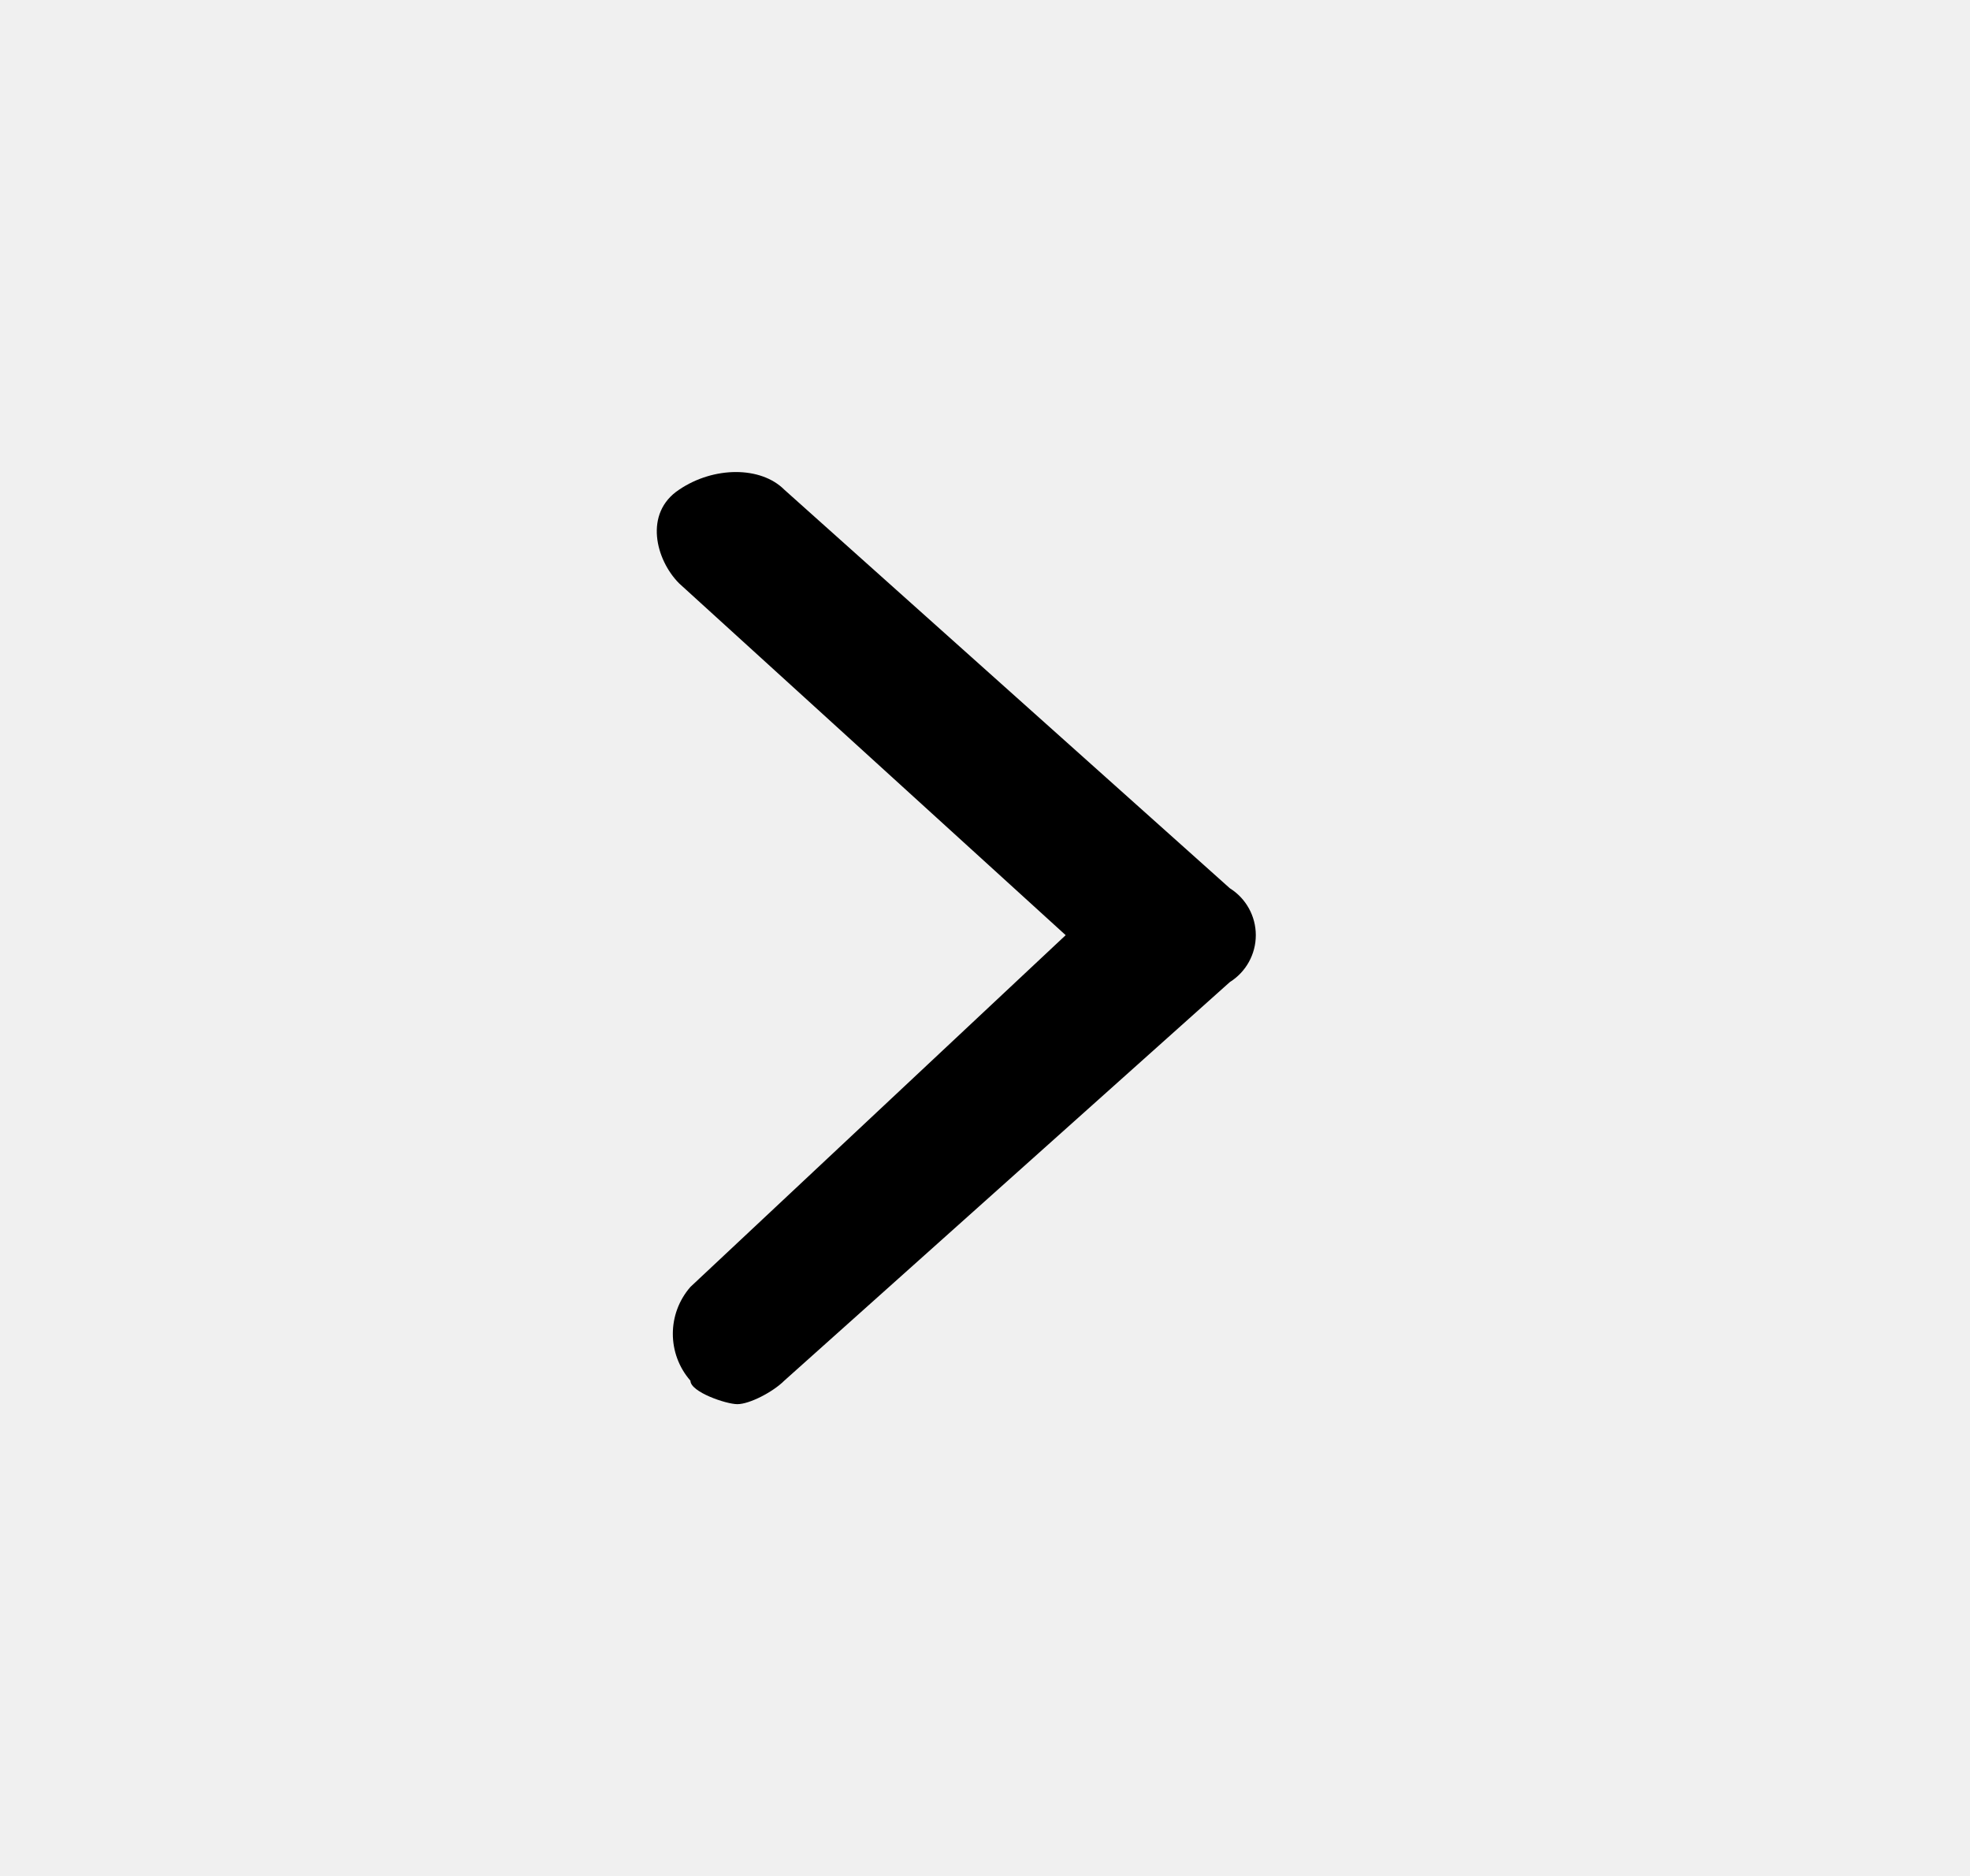
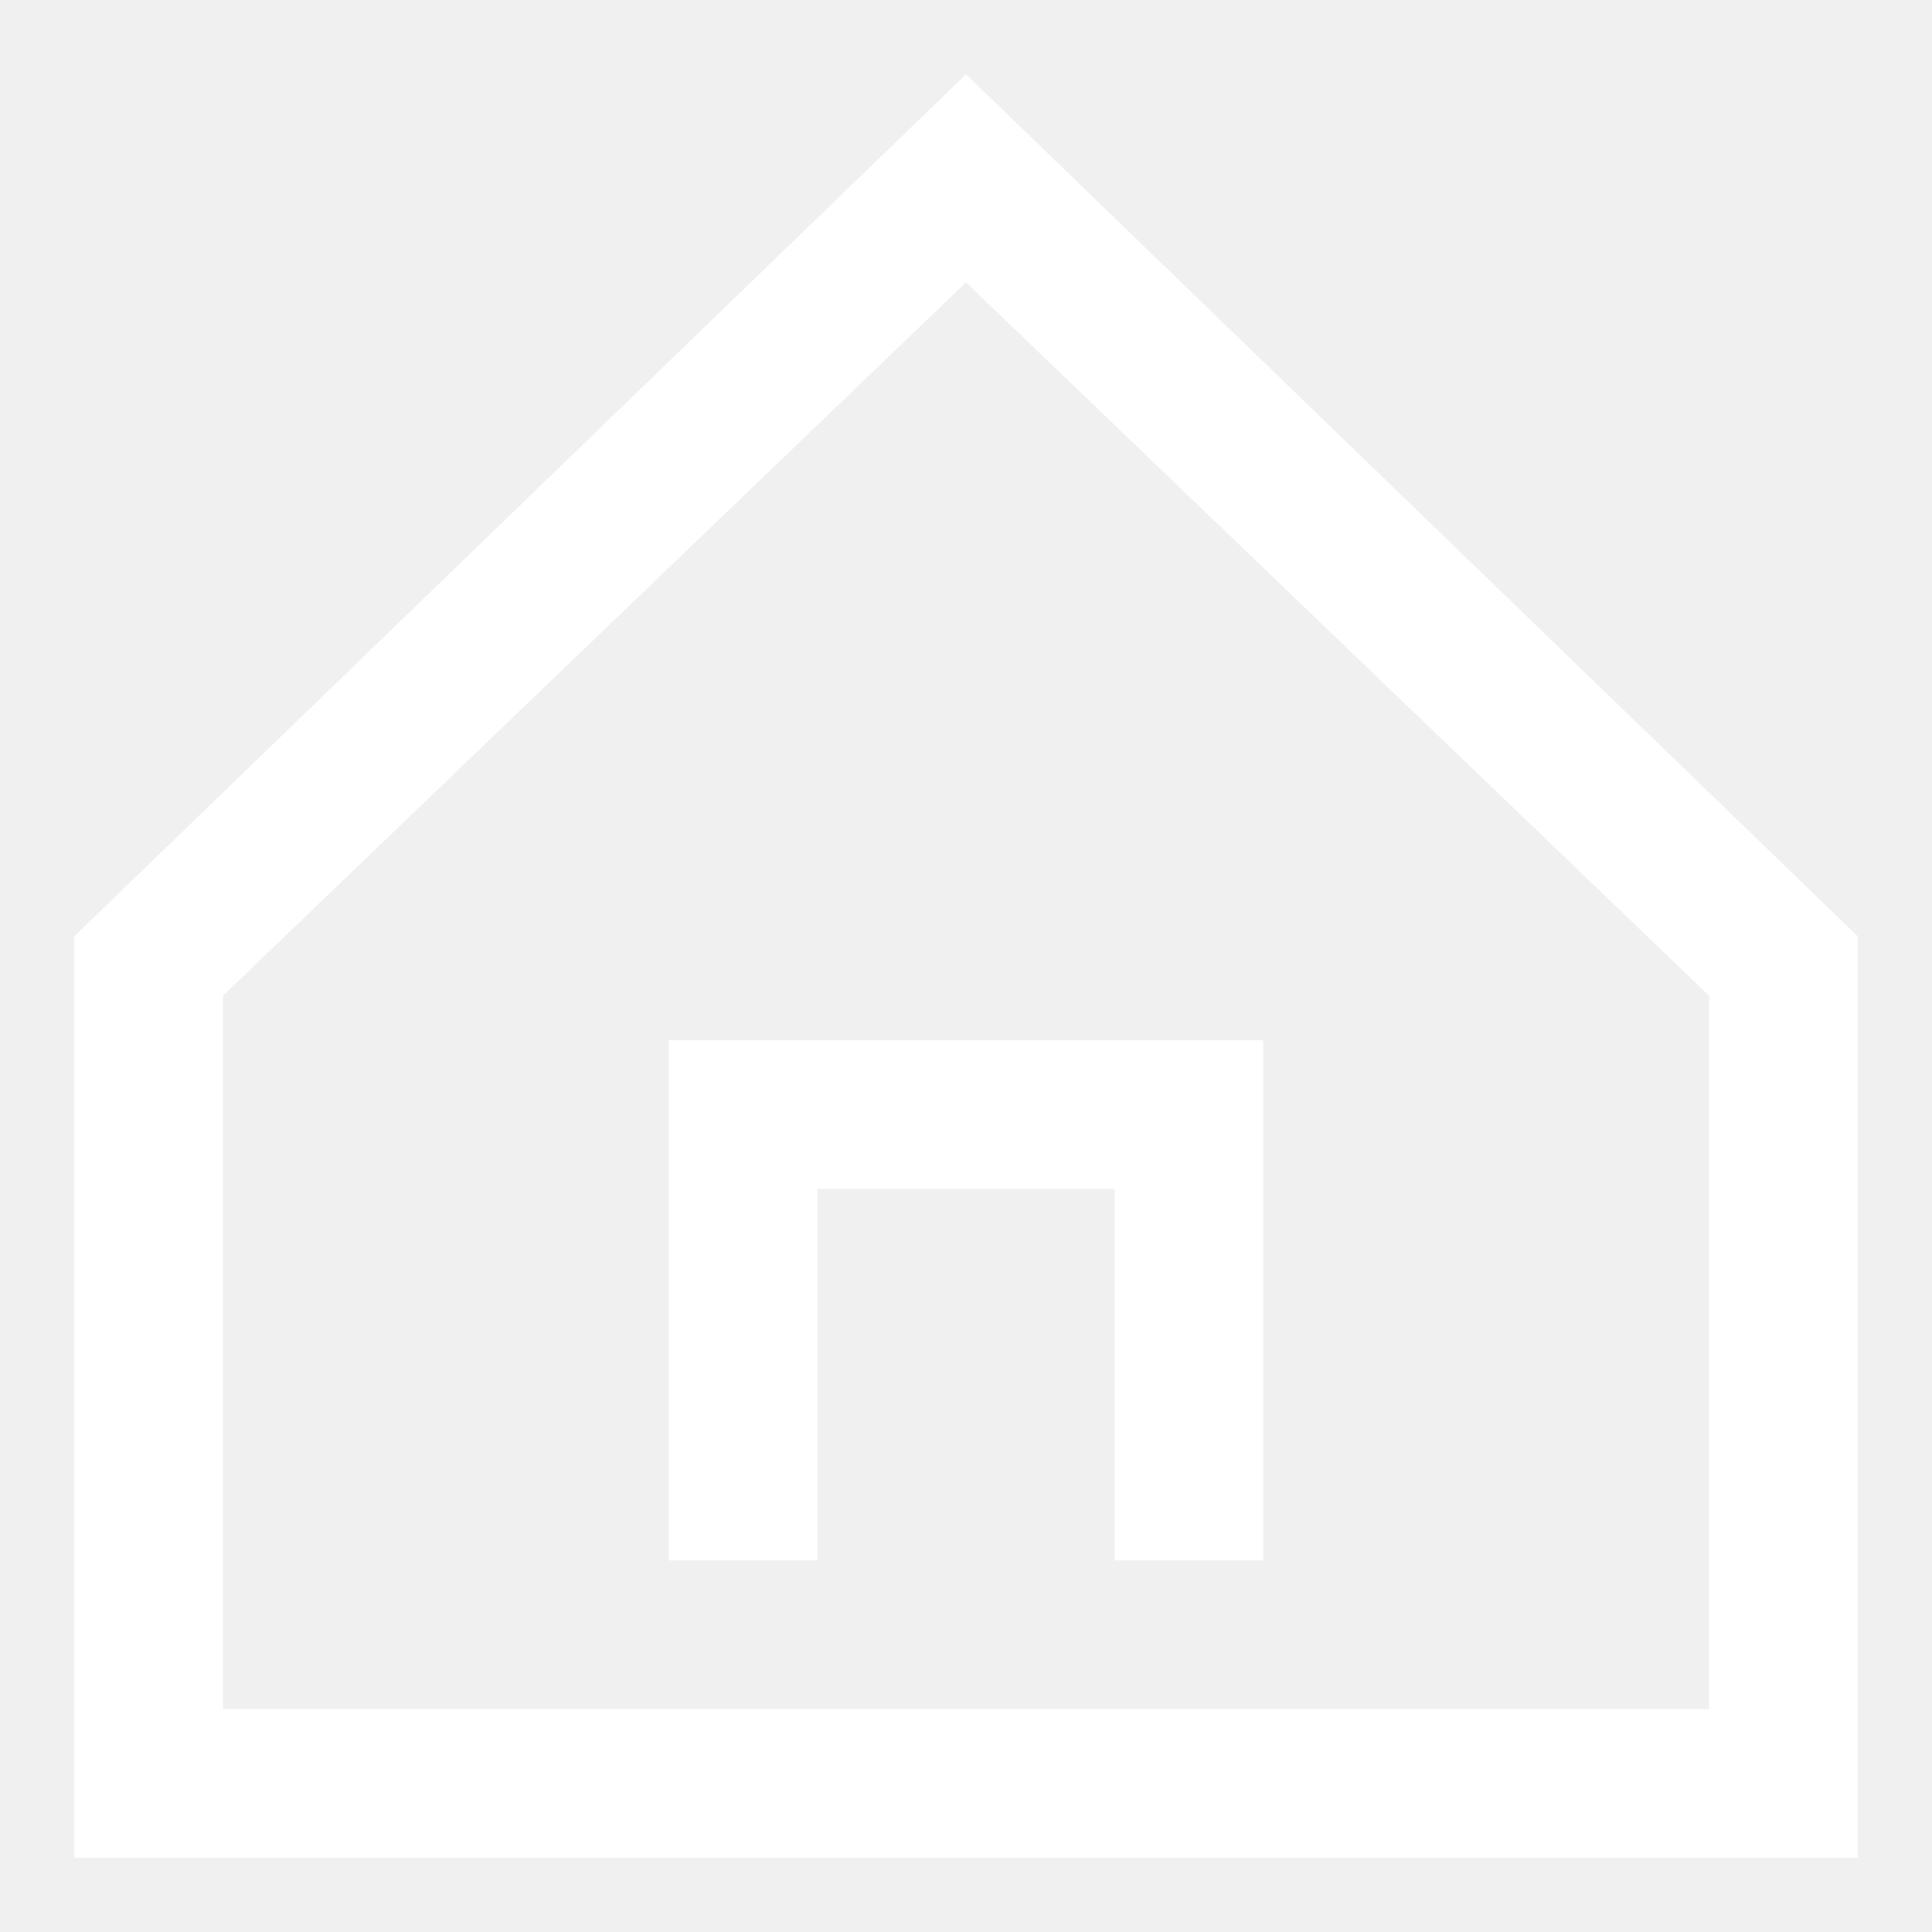
- <svg xmlns="http://www.w3.org/2000/svg" width="21" height="20" fill="none">
-   <path d="M13.11 9.47 8.36 5.22c-.25-.25-.75-.25-1.12 0-.38.25-.25.75 0 1l4.12 3.75-4 3.75a.76.76 0 0 0 0 1c0 .12.38.25.5.25.13 0 .38-.13.5-.25l4.75-4.25a.59.59 0 0 0 0-1Z" fill="#000" />
+ <svg xmlns="http://www.w3.org/2000/svg" width="13" height="13" fill="none">
+   <path d="m6.5.5-6 5.8v6.2h12V6.3L6.5.5Zm5 11h-10V6.7l5-4.8 5 4.8v4.8Z" fill="#fff" />
+   <path d="M4.5 10.5h1V8h2v2.5h1V7h-4v3.5Z" fill="#fff" />
</svg>
